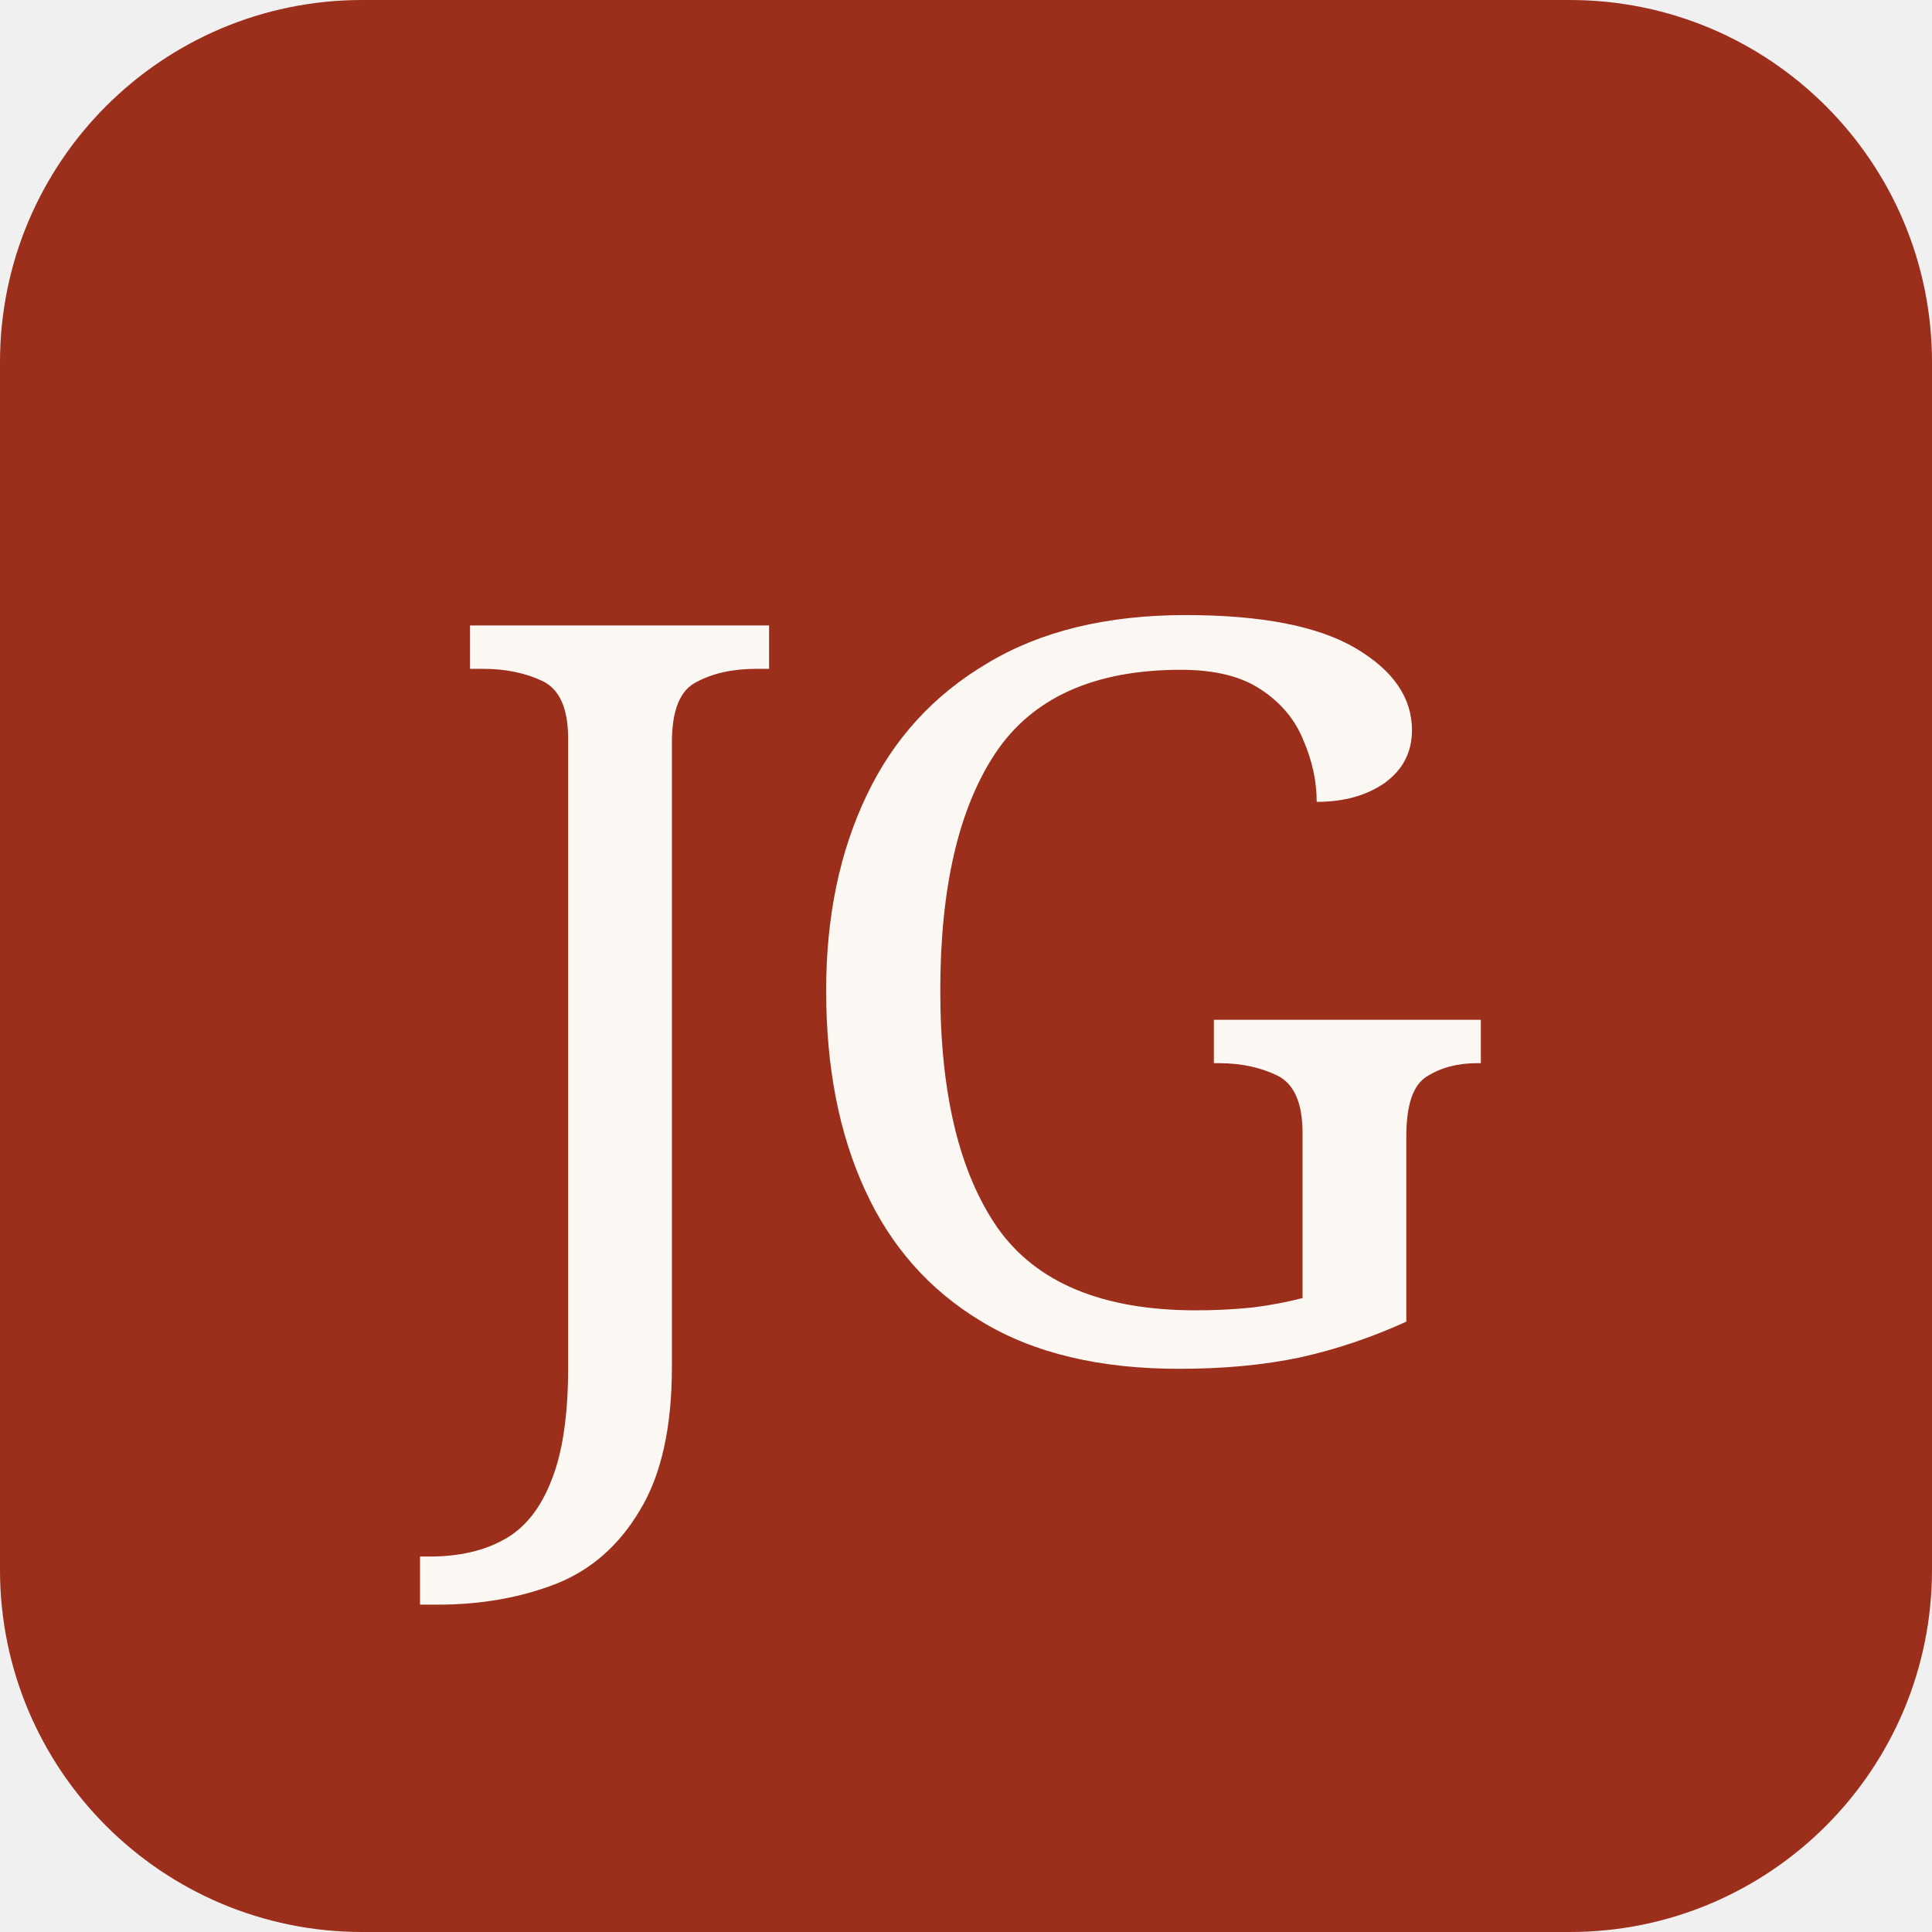
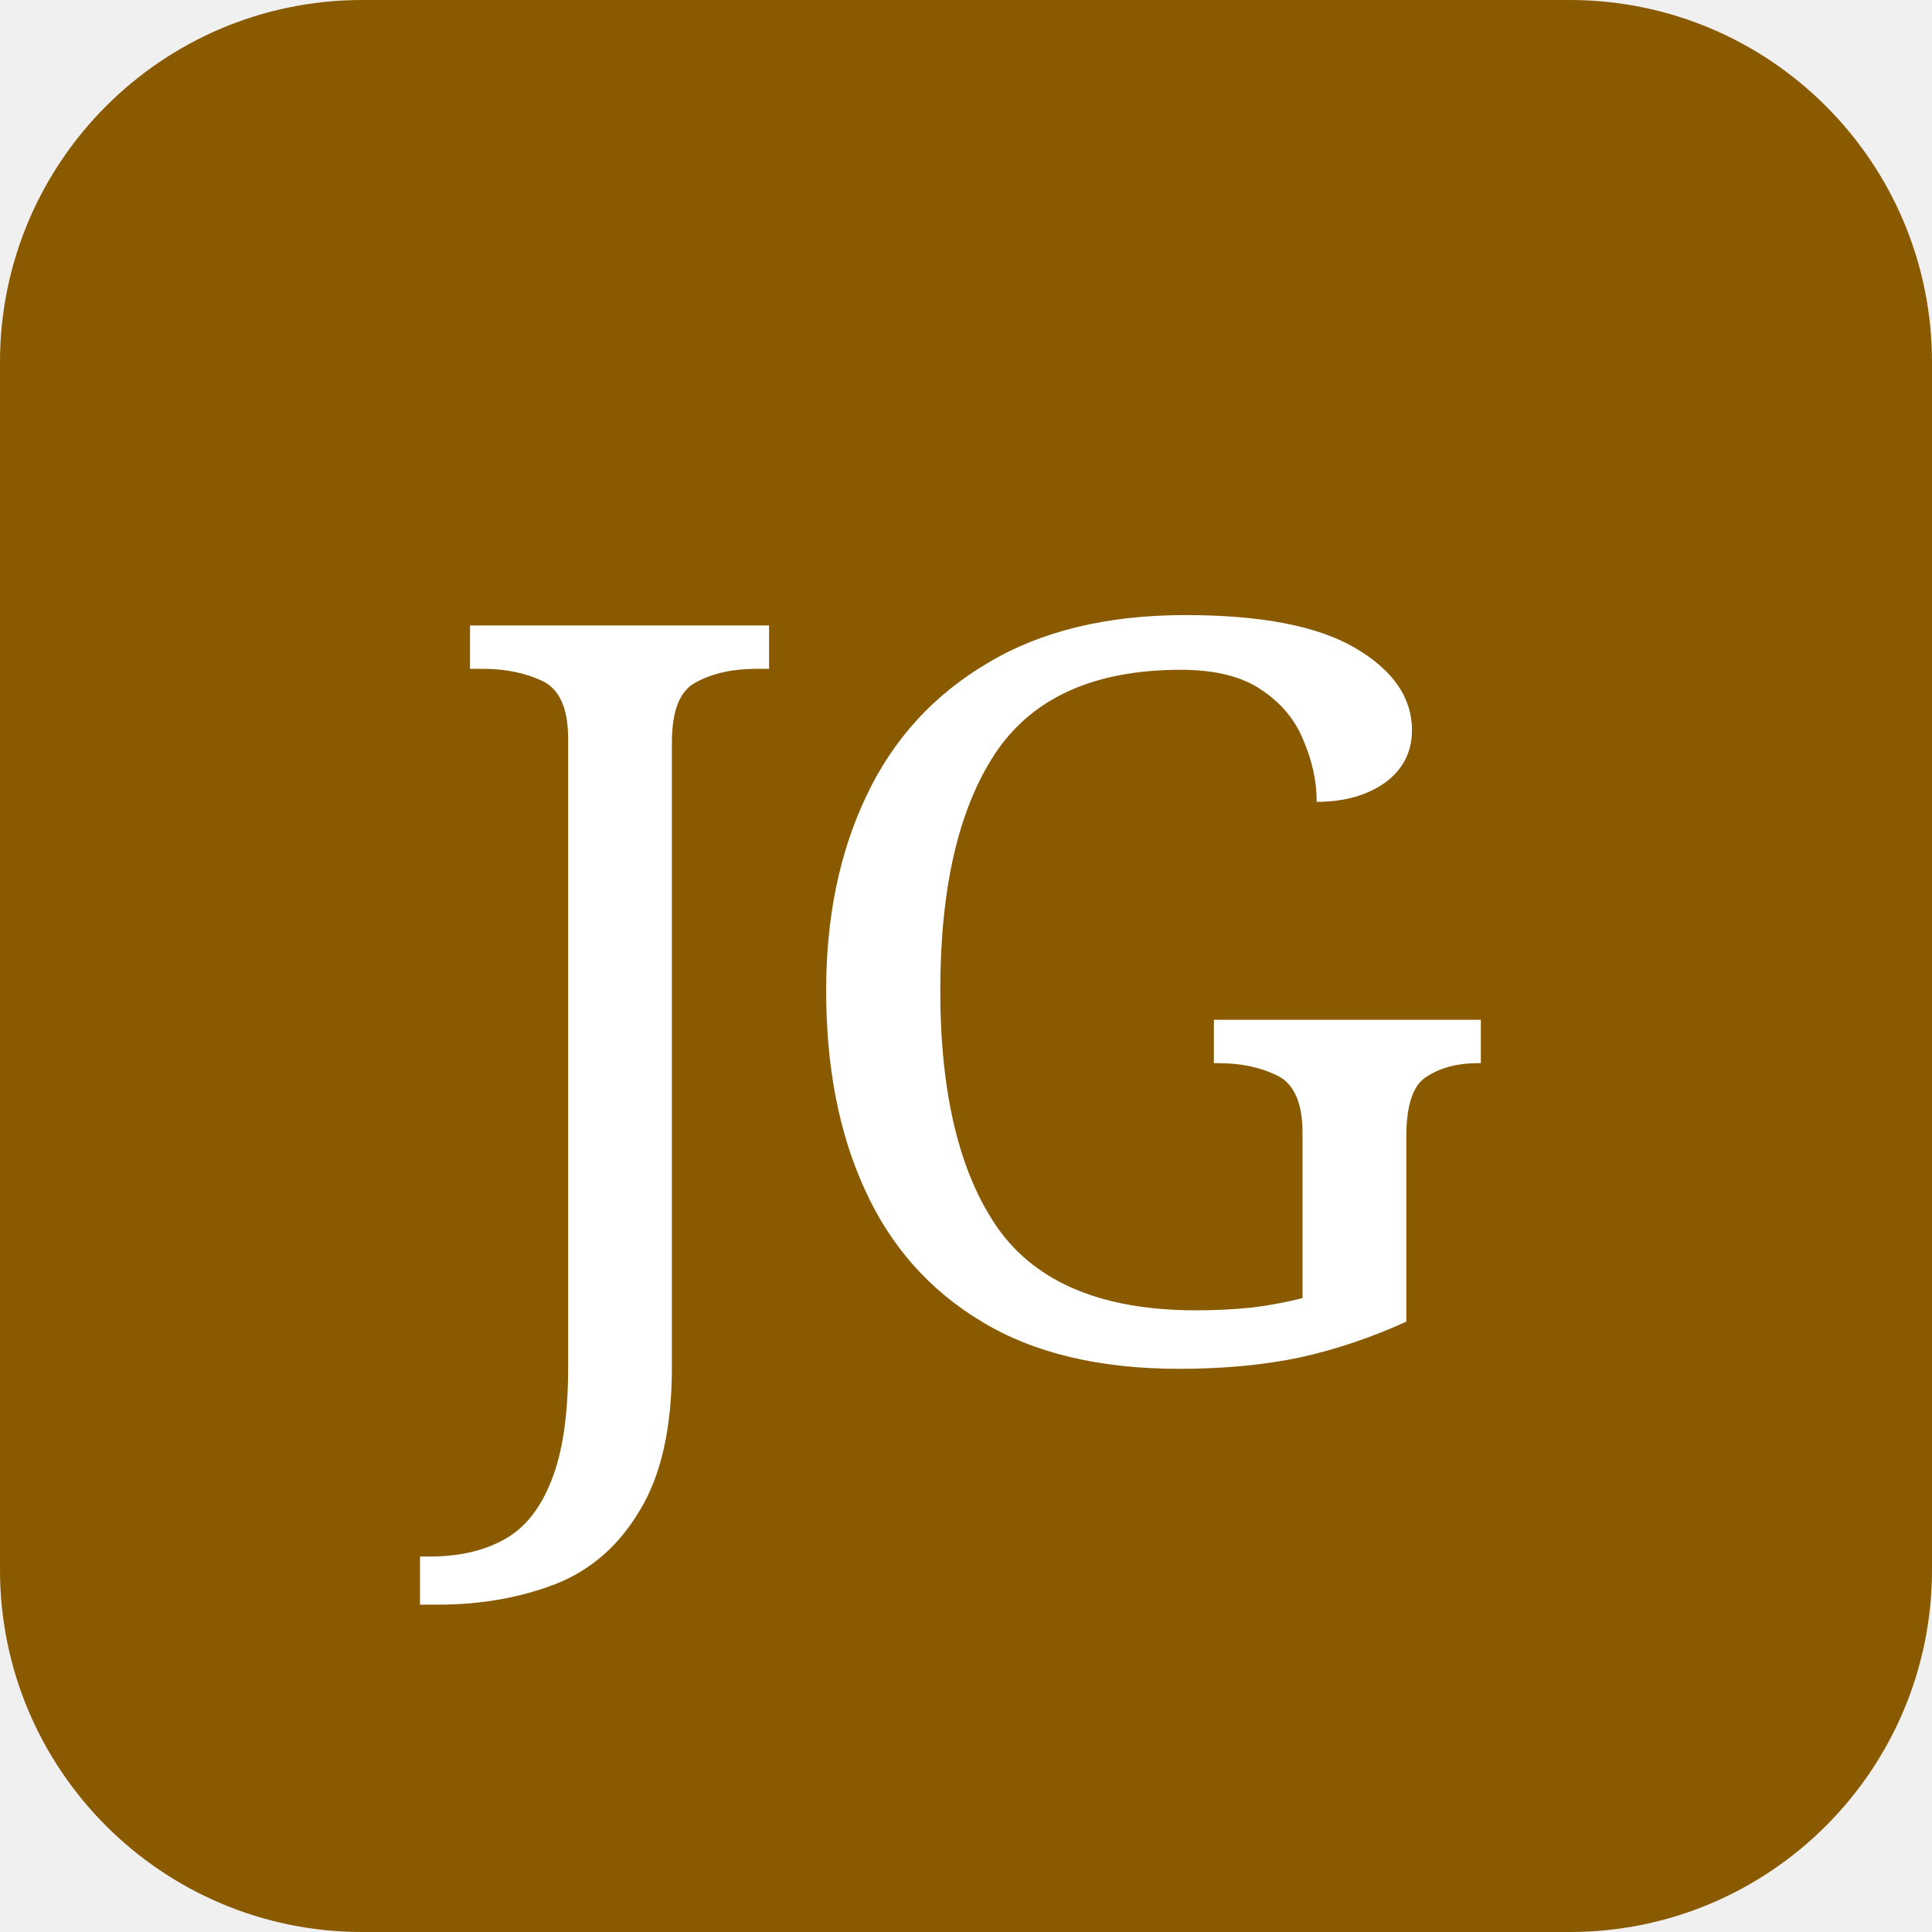
<svg xmlns="http://www.w3.org/2000/svg" viewBox="0 0 32 32">
-   <rect width="32" height="32" rx="6" fill="#9b2f1c" />
-   <text x="16" y="22.5" fill="#fbf8f3" font-family="Georgia, serif" font-size="17" text-anchor="middle" letter-spacing="-0.5">JG</text>
+   <rect width="32" height="32" rx="6" fill="#8a5a00" />
+   <text x="16" y="22.5" fill="#fff" font-family="Georgia, serif" font-size="17" text-anchor="middle" letter-spacing="-0.5">JG</text>
</svg>
